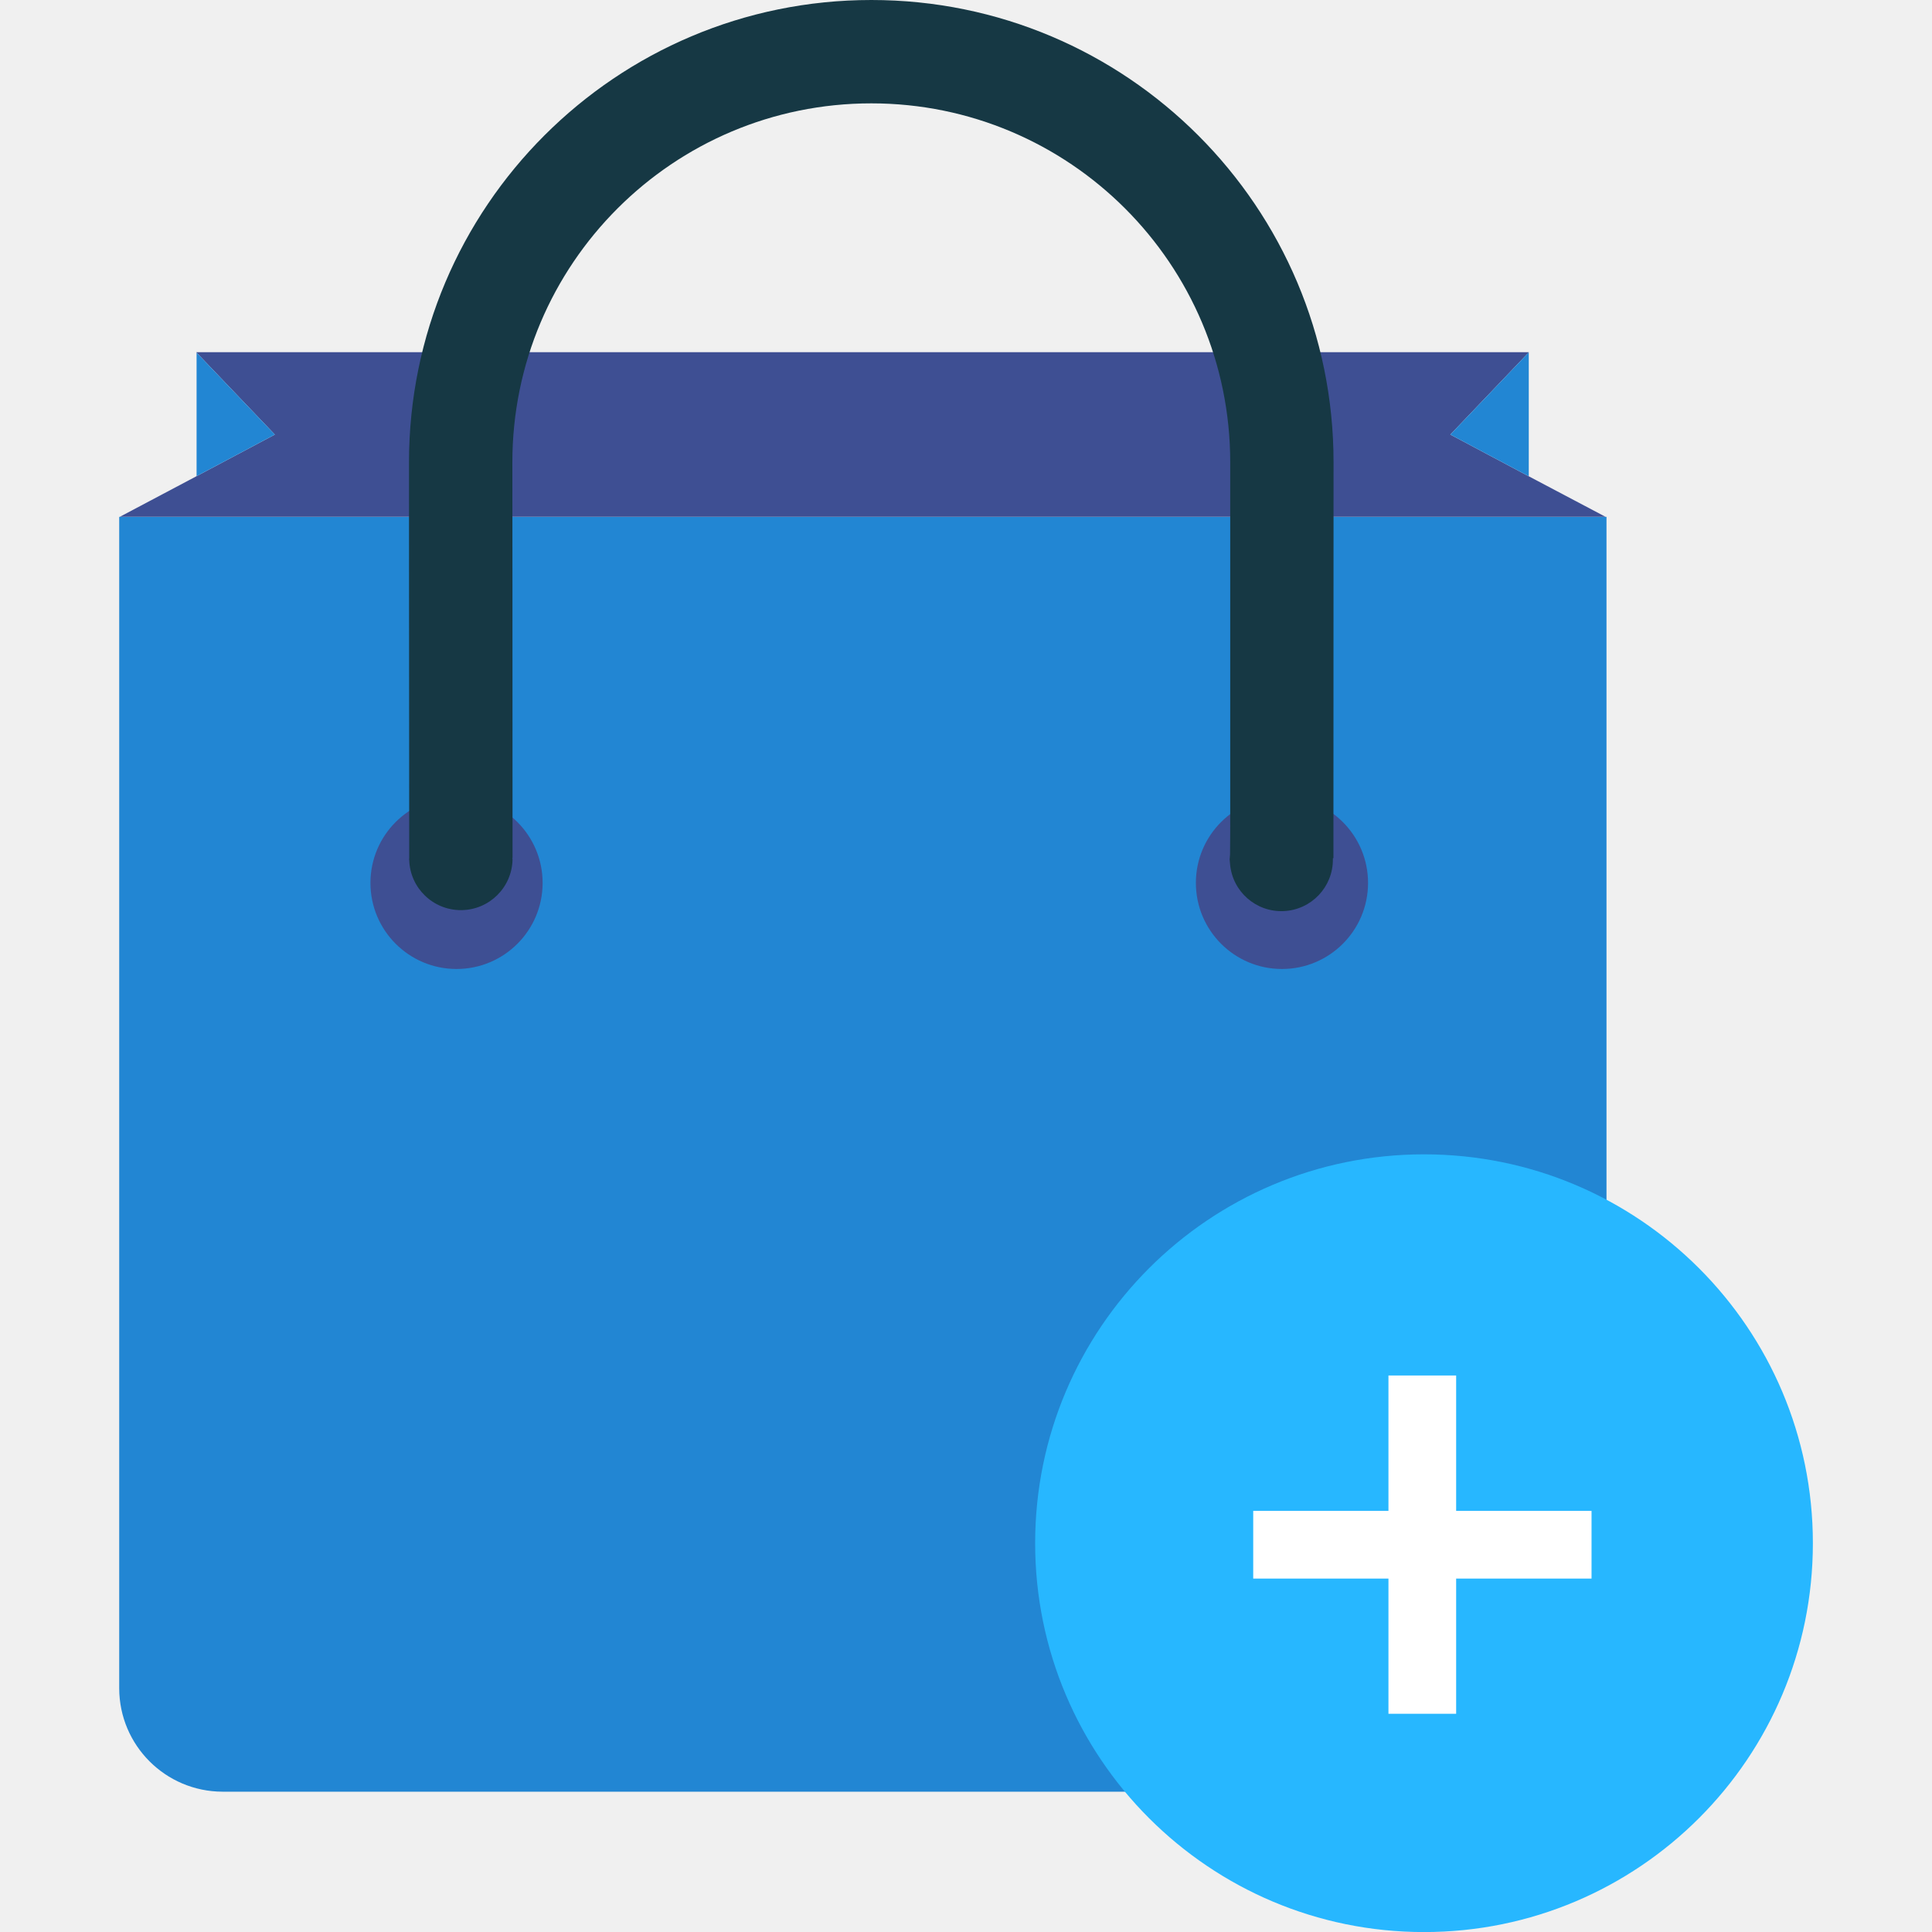
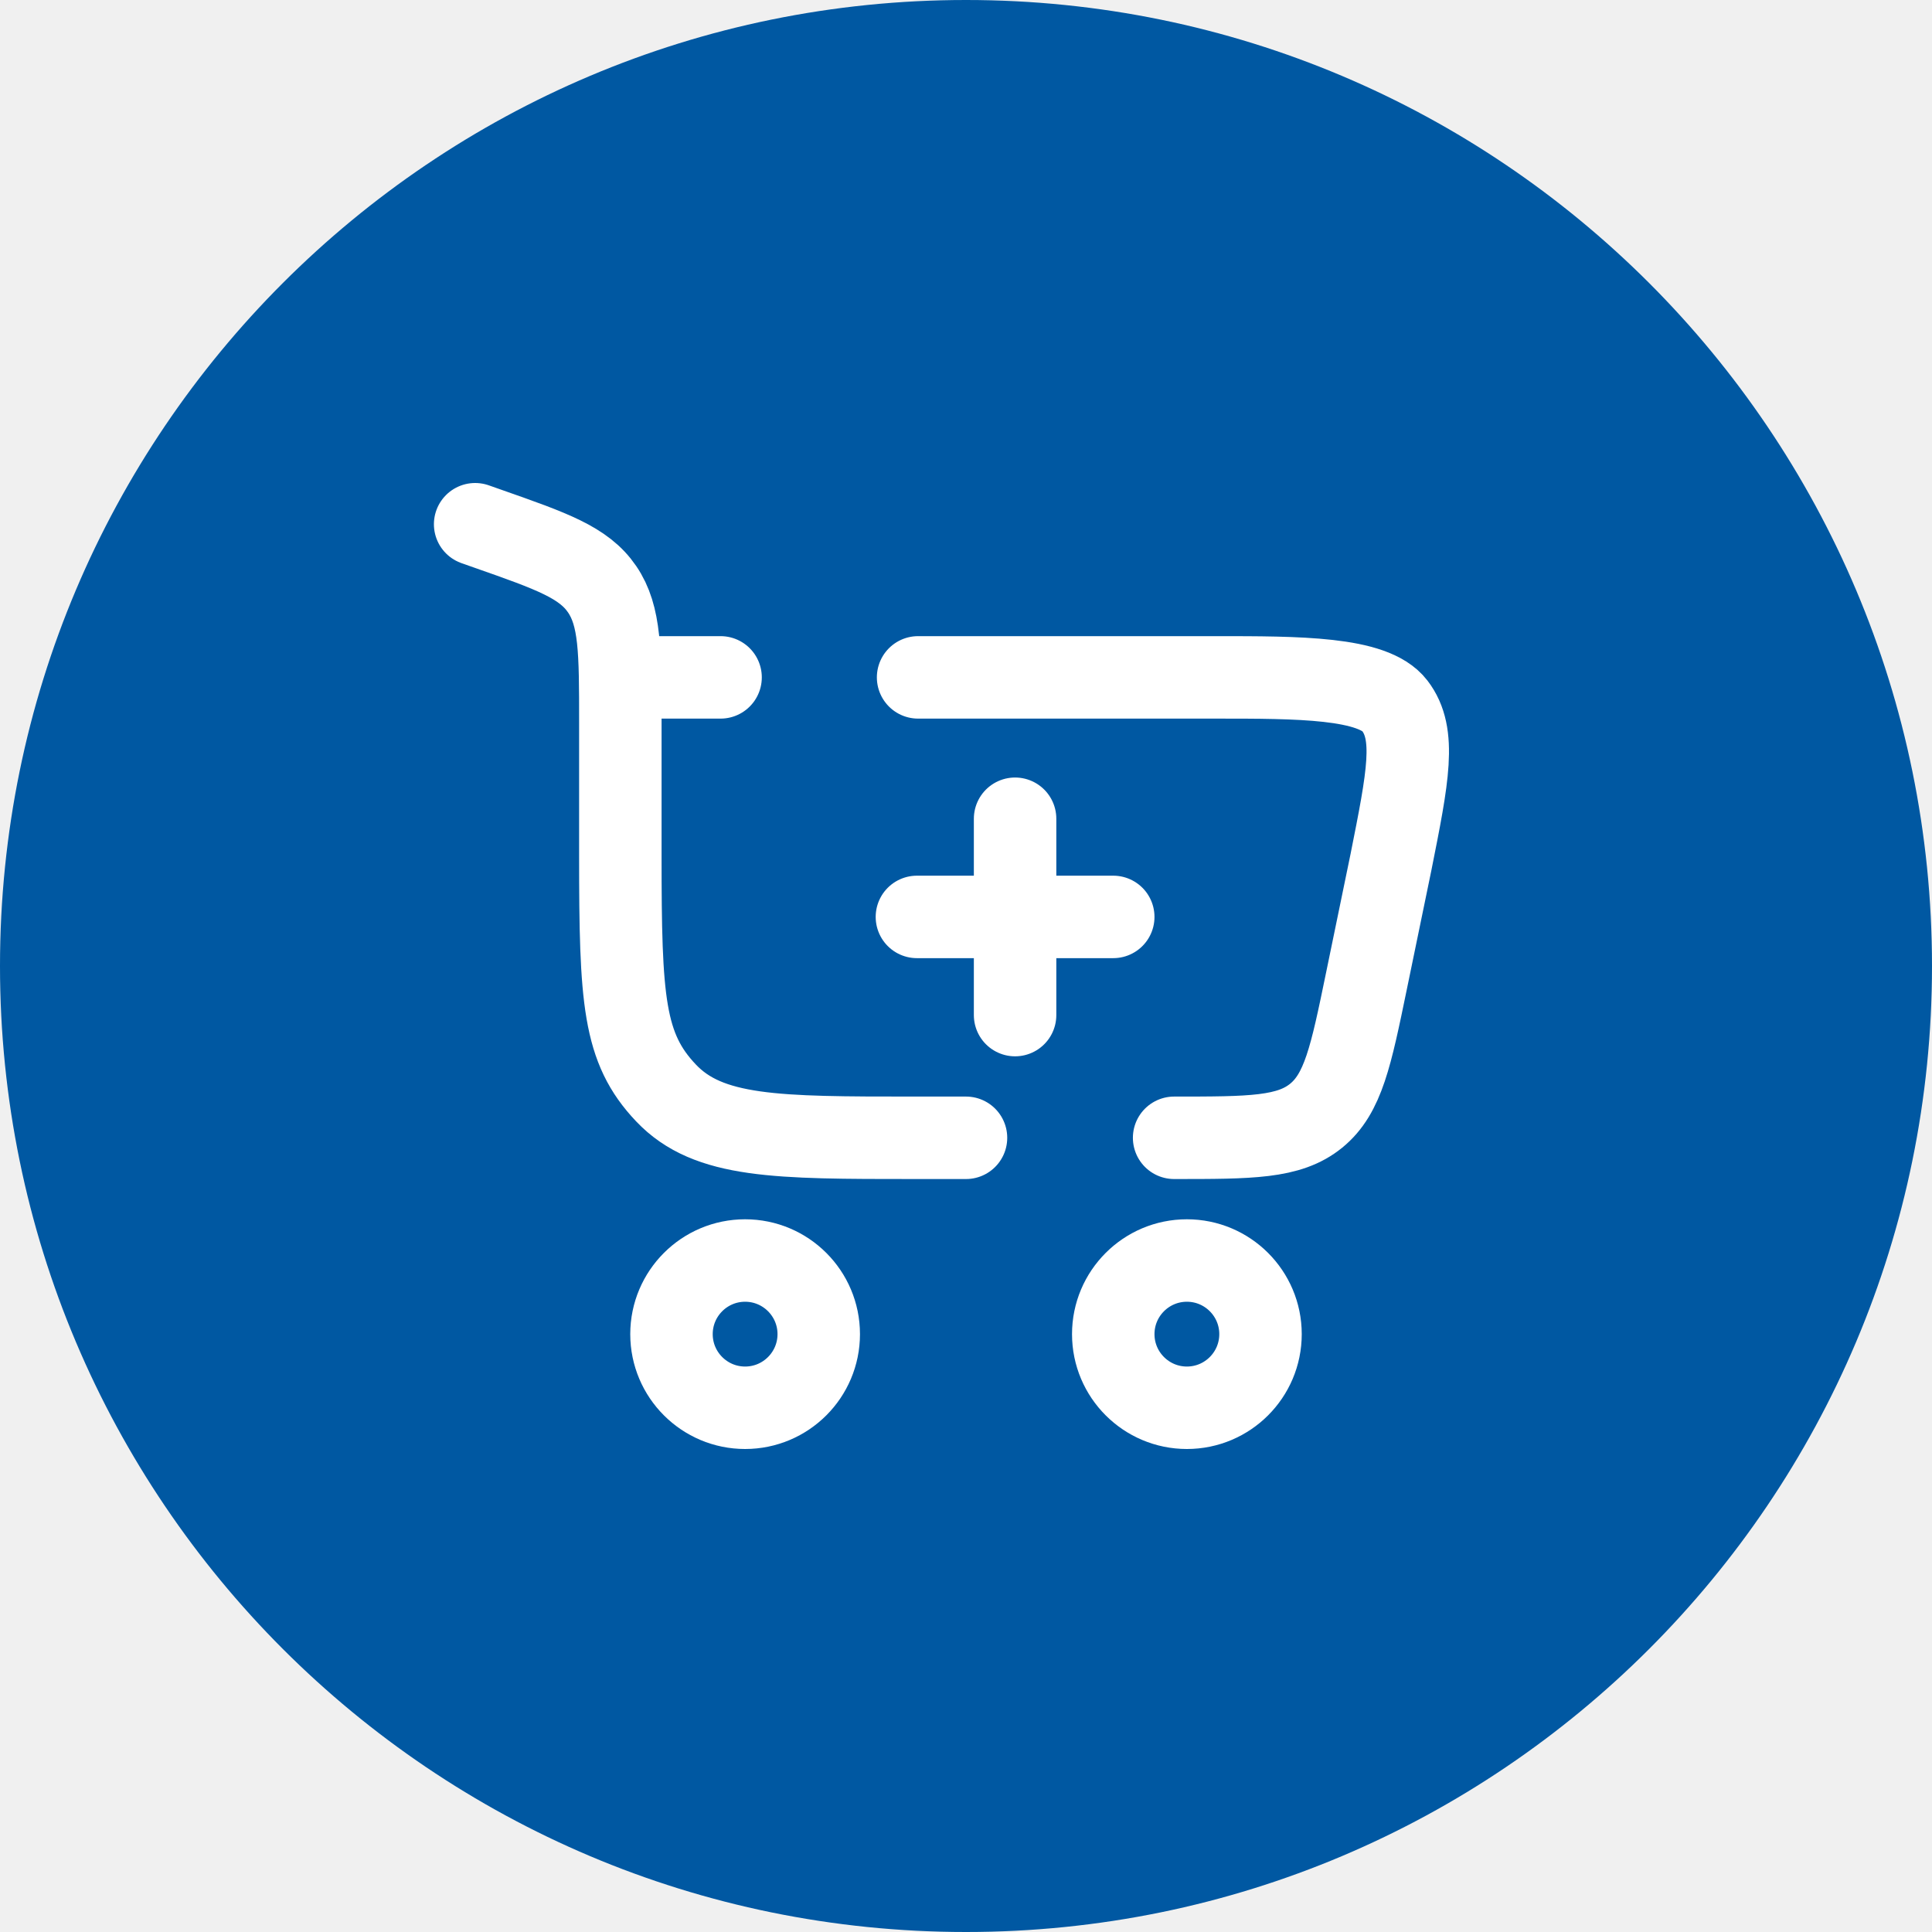
- <svg xmlns="http://www.w3.org/2000/svg" width="25px" height="25px" viewBox="-5.28 0 85.619 85.619" fill="#000000">
-   <g id="SVGRepo_bgCarrier" stroke-width="0" />
-   <g id="SVGRepo_tracerCarrier" stroke-linecap="round" stroke-linejoin="round" />
+ <svg xmlns="http://www.w3.org/2000/svg" width="40px" height="40px" viewBox="-7.68 -7.68 39.36 39.36" fill="none" stroke="#ffffff">
+   <g id="SVGRepo_bgCarrier" stroke-width="0" transform="translate(0,0), scale(1)">
+     <rect x="-7.68" y="-7.68" width="39.36" height="39.36" rx="19.68" fill="#0058a2" strokewidth="0" />
+   </g>
+   <g id="SVGRepo_tracerCarrier" stroke-linecap="round" stroke-linejoin="round" stroke="#CCCCCC" stroke-width="0.096" />
  <g id="SVGRepo_iconCarrier">
-     <g id="add_to_bag" data-name="add to bag" transform="translate(-1469.697 -806.137)">
-       <g id="Group_59" data-name="Group 59">
-         <path id="Path_156" data-name="Path 156" d="M1469.7,829.042v51.916a4.59,4.59,0,0,0,4.575,4.58h56.754a4.592,4.592,0,0,0,4.582-4.58V829.042Z" fill="#2286d3" />
-         <path id="Path_157" data-name="Path 157" d="M1532.156,827.239l-3.465-1.843,3.465-3.632.011-.019h-59.053l.015.019,3.468,3.632-3.468,1.843-3.4,1.8h65.837Z" fill="#3e4f93" />
-         <path id="Path_158" data-name="Path 158" d="M1532.156,821.764l-3.465,3.632,3.465,1.843.011,0v-5.5Z" fill="#2286d3" />
-         <path id="Path_159" data-name="Path 159" d="M1473.129,827.239l3.468-1.843-3.468-3.632Z" fill="#2286d3" />
-         <path id="Path_160" data-name="Path 160" d="M1488.464,845.269a3.815,3.815,0,1,1-3.816-3.82A3.818,3.818,0,0,1,1488.464,845.269Z" fill="#3e4f93" />
-         <path id="Path_161" data-name="Path 161" d="M1525.044,845.269a3.815,3.815,0,1,1-3.813-3.82A3.817,3.817,0,0,1,1525.044,845.269Z" fill="#3e4f93" />
-         <path id="Path_162" data-name="Path 162" d="M1503.031,806.137a20.489,20.489,0,0,0-20.489,20.487c0,.166,0,8.544.01,17.541v.03c0,.006-.01.015-.01.02s.01.016.01.024a2.29,2.29,0,0,0,4.579-.024c0-.014-.013-.03-.013-.05h.013c0-9.016-.008-17.431-.008-17.541a15.906,15.906,0,0,1,31.813,0c0,.189,0,7.793,0,15.4,0,.666,0,1.325-.008,1.985,0,.054-.013.1-.013.158a.191.191,0,0,0-.005.05c0,.072.018.138.018.206a2.283,2.283,0,0,0,4.558-.206v-.05h.024v-2.137c.005-7.6.005-15.213.005-15.4A20.481,20.481,0,0,0,1503.031,806.137Z" fill="#163844" />
-       </g>
-       <path id="Path_163" data-name="Path 163" d="M1544.757,874.526a17.233,17.233,0,1,1-17.235-17.233A17.232,17.232,0,0,1,1544.757,874.526Z" fill="#27b7ff" />
-       <path id="Path_164" data-name="Path 164" d="M1534.948,873.094h-6v-6h-3v6h-5.993v3h5.993v5.991h3v-5.991h6Z" fill="#ffffff" />
-     </g>
+     <path d="M7.5 18C8.328 18 9 18.672 9 19.5C9 20.328 8.328 21 7.5 21C6.672 21 6 20.328 6 19.5C6 18.672 6.672 18 7.5 18Z" stroke="#ffffff" stroke-width="1.68" />
+     <path d="M16.5 18C17.328 18 18 18.672 18 19.5C18 20.328 17.328 21 16.5 21C15.672 21 15 20.328 15 19.5C15 18.672 15.672 18 16.5 18Z" stroke="#ffffff" stroke-width="1.68" />
+     <path d="M13 13V11M13 11V9M13 11H15M13 11H11" stroke="#ffffff" stroke-width="1.68" stroke-linecap="round" />
+     <path d="M2 3L2.261 3.092C3.563 3.549 4.214 3.778 4.586 4.323C4.958 4.868 4.958 5.591 4.958 7.038V9.76C4.958 12.702 5.021 13.672 5.888 14.586C6.754 15.5 8.149 15.5 10.938 15.5H12M16.24 15.5C17.801 15.5 18.582 15.5 19.134 15.05C19.685 14.601 19.843 13.836 20.158 12.307L20.658 9.883C21.005 8.144 21.178 7.274 20.735 6.697C20.291 6.12 18.774 6.12 17.089 6.12H11.024M4.958 6.12H7" stroke="#ffffff" stroke-width="1.68" stroke-linecap="round" />
  </g>
</svg>
